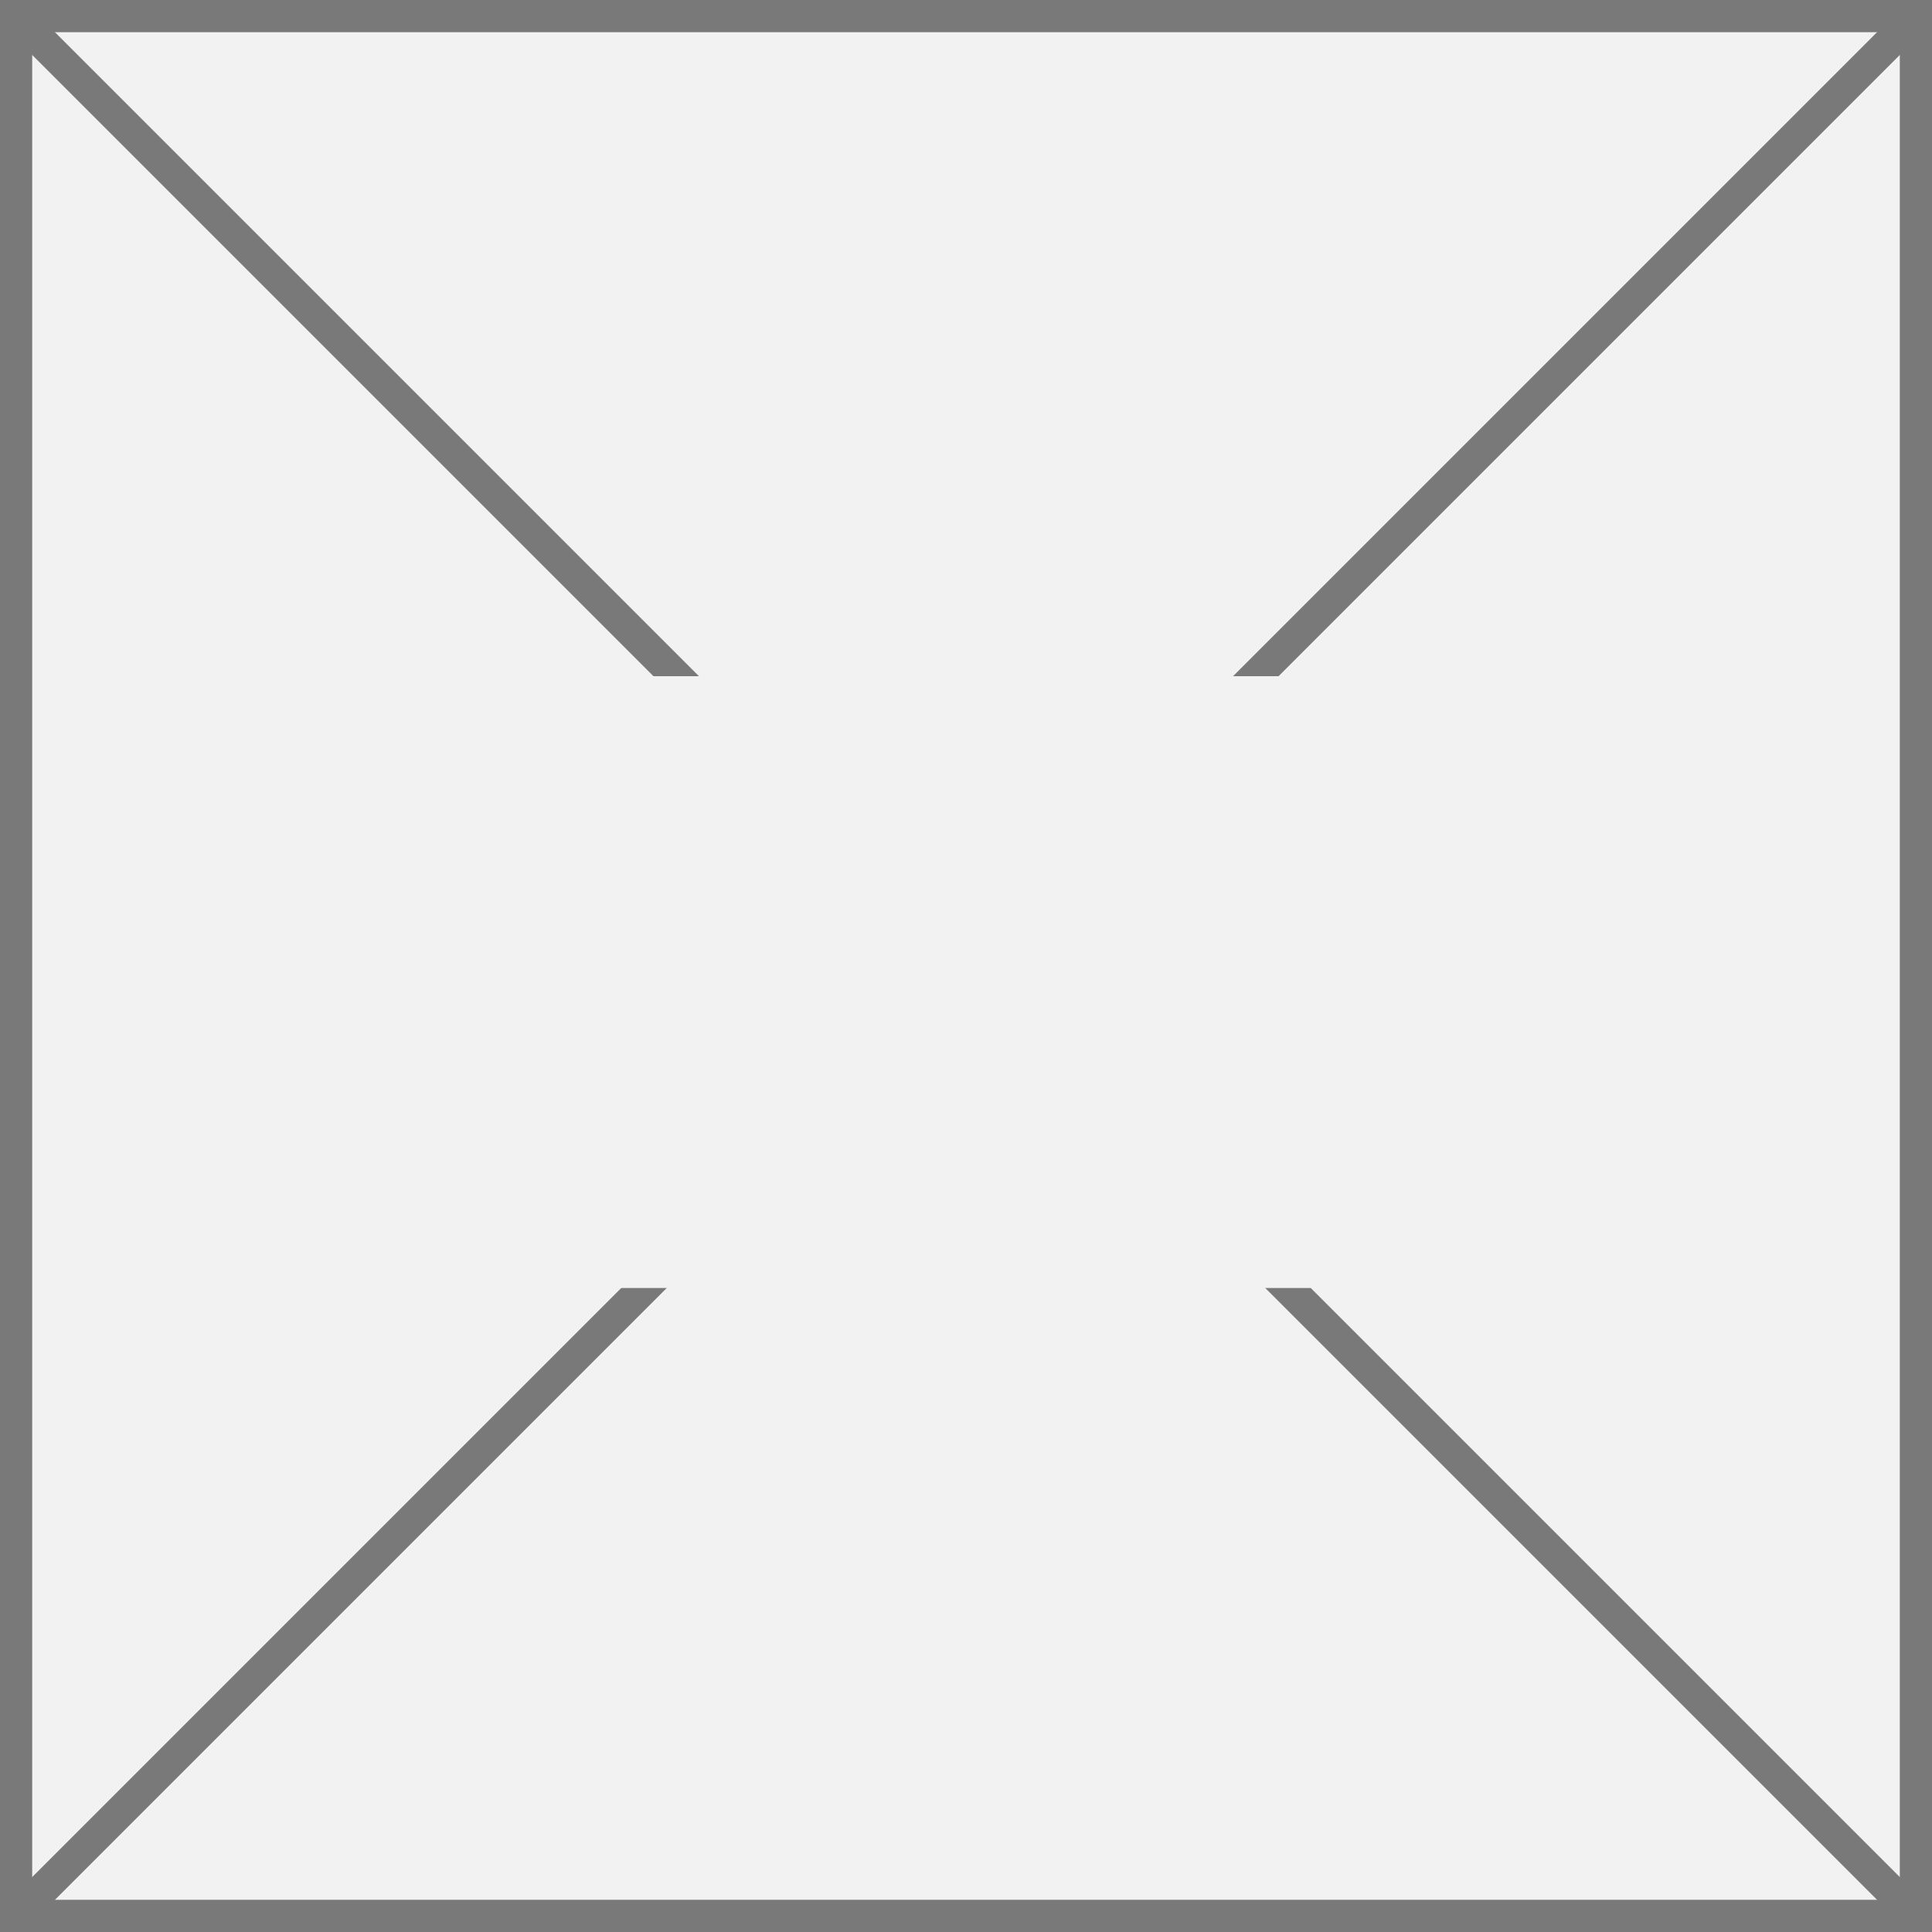
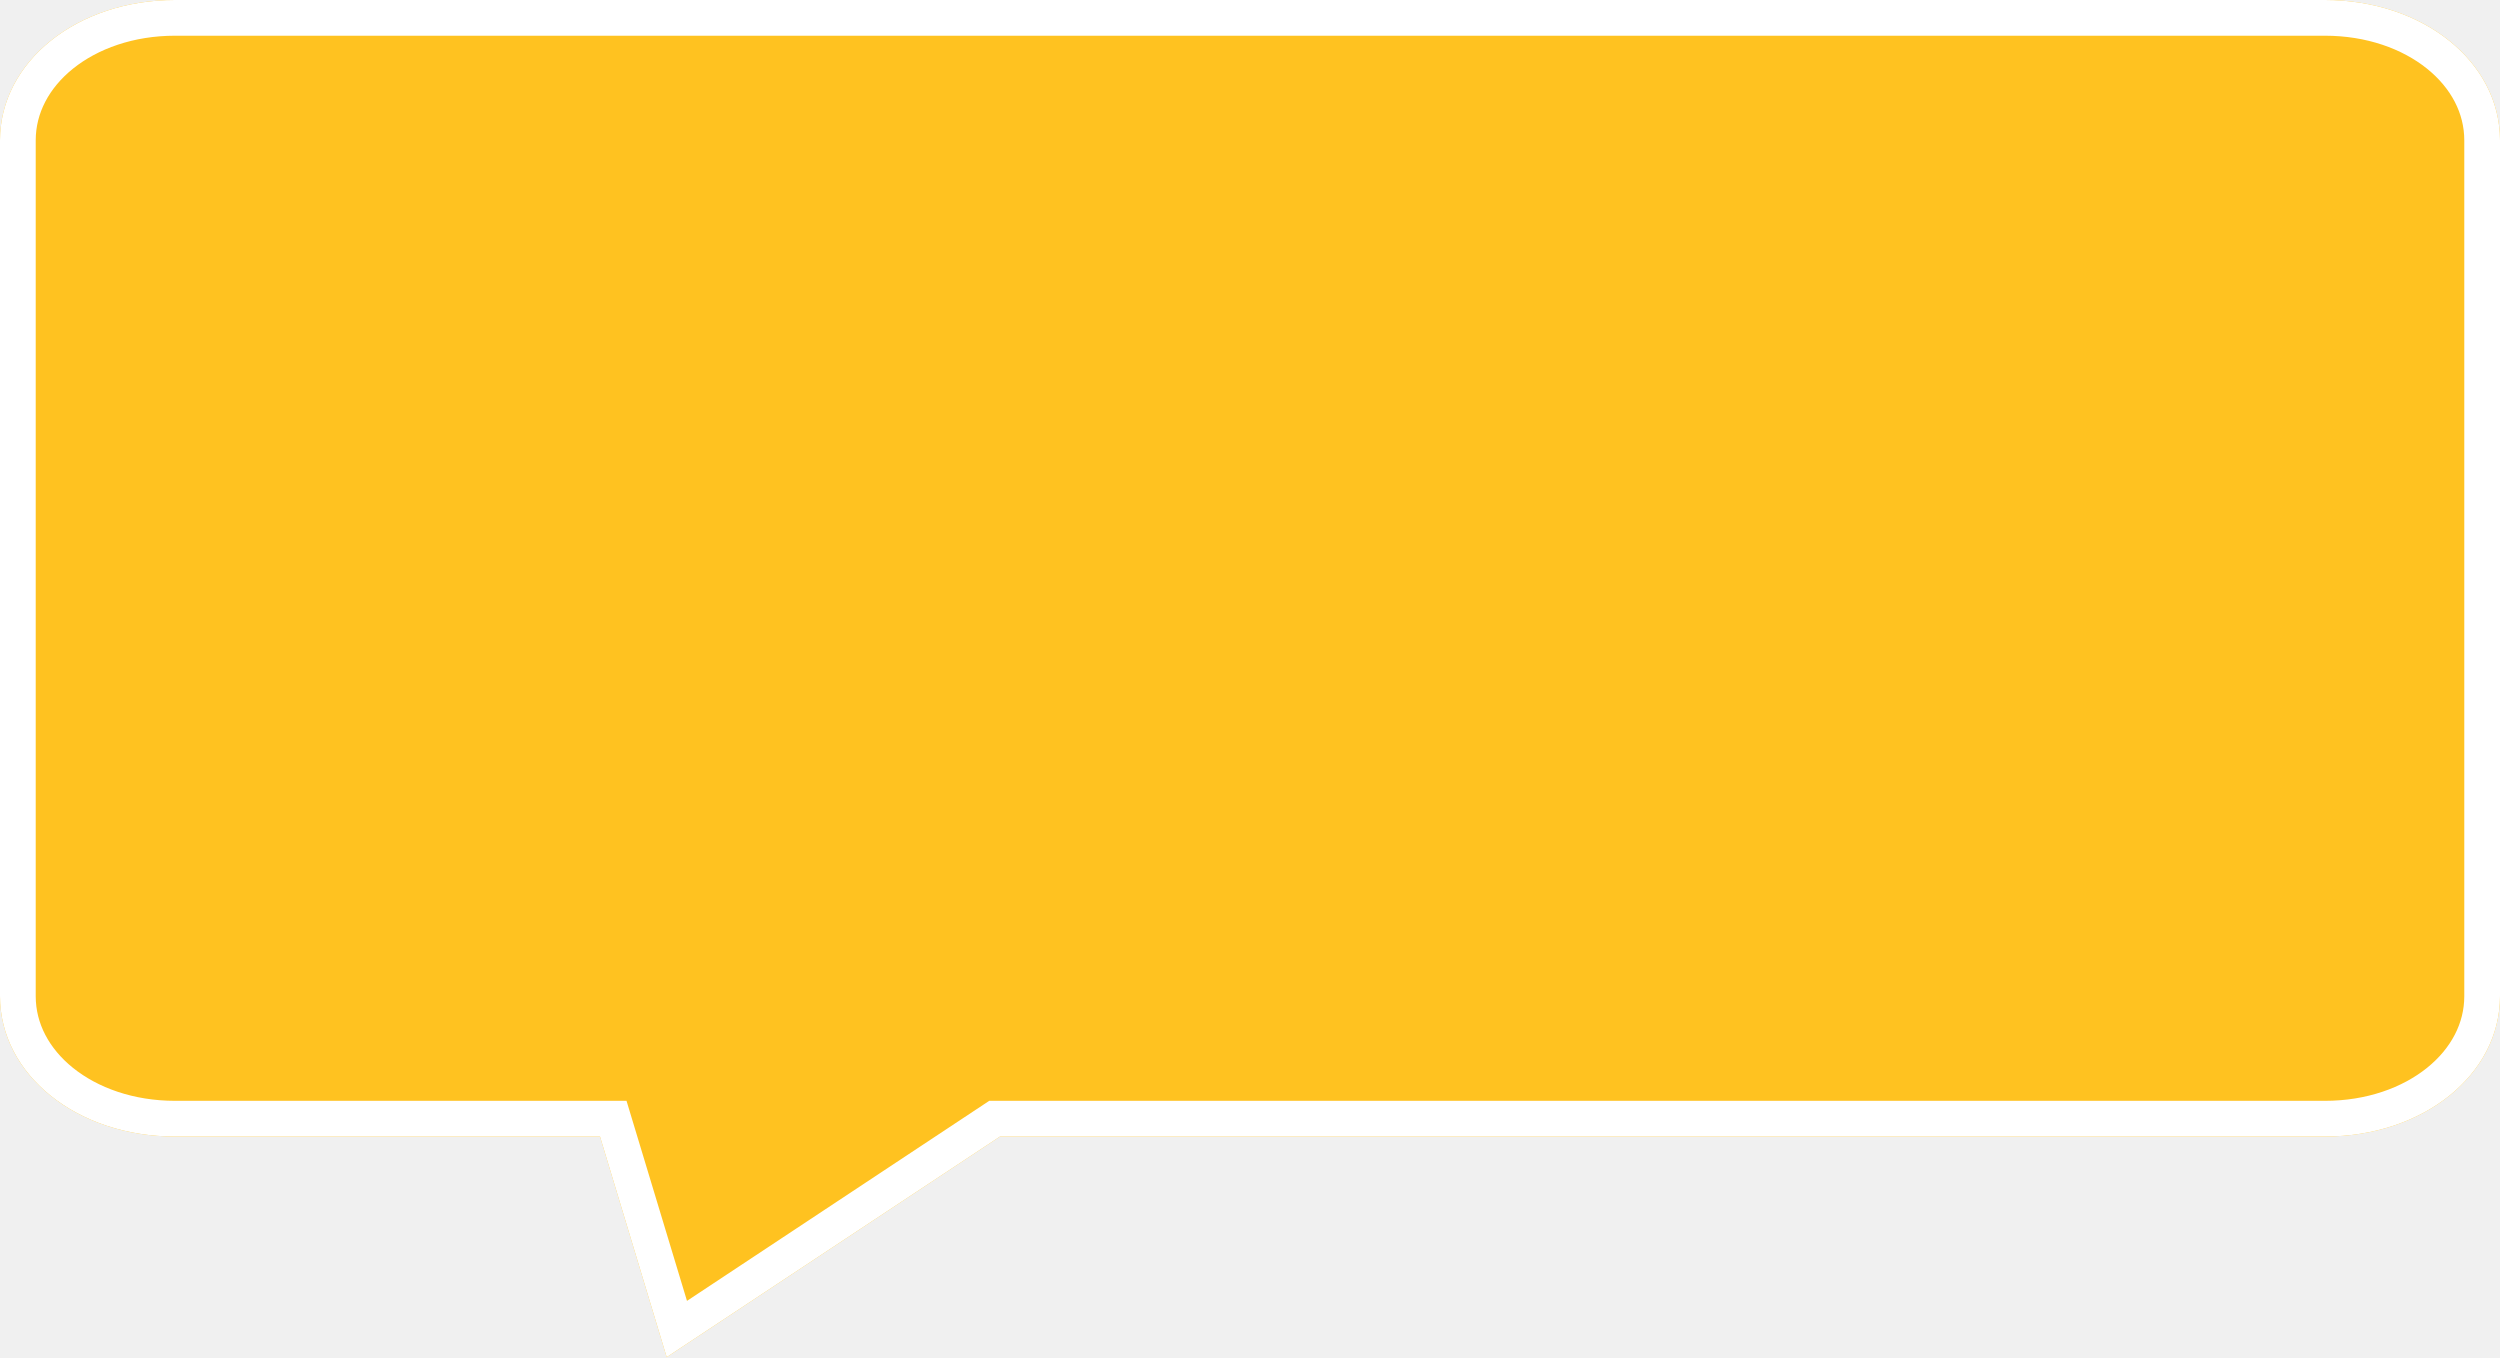
- <svg xmlns="http://www.w3.org/2000/svg" version="1.1" width="60px" height="60px">
+ <svg xmlns="http://www.w3.org/2000/svg" version="1.1" width="70px" height="38px">
  <defs>
-     <mask fill="white" id="clip648">
-       <path d="M 117.576 352  L 142.424 352  L 142.424 371  L 117.576 371  Z M 99 331  L 159 331  L 159 391  L 99 391  Z " fill-rule="evenodd" />
+     <mask fill="white" id="clip690">
+       <path d="M 0 27.892  L 0 3.931  C 0 1.73  2.156 0  4.9 0  L 65.1 0  C 67.844 0  70 1.73  70 3.931  L 70 27.892  C 70 30.093  67.844 31.823  65.1 31.823  L 28 31.823  L 18.667 38  L 16.8 31.823  L 4.9 31.823  C 2.156 31.823  0 30.093  0 27.892  Z " fill-rule="evenodd" />
    </mask>
  </defs>
-   <g transform="matrix(1 0 0 1 -99 -331 )">
-     <path d="M 99.5 331.5  L 158.5 331.5  L 158.5 390.5  L 99.5 390.5  L 99.5 331.5  Z " fill-rule="nonzero" fill="#f2f2f2" stroke="none" />
-     <path d="M 99.5 331.5  L 158.5 331.5  L 158.5 390.5  L 99.5 390.5  L 99.5 331.5  Z " stroke-width="1" stroke="#797979" fill="none" />
-     <path d="M 99.354 331.354  L 158.646 390.646  M 158.646 331.354  L 99.354 390.646  " stroke-width="1" stroke="#797979" fill="none" mask="url(#clip648)" />
+   <g transform="matrix(1 0 0 1 -268 -187 )">
+     <path d="M 0 27.892  L 0 3.931  C 0 1.73  2.156 0  4.9 0  L 65.1 0  C 67.844 0  70 1.73  70 3.931  L 70 27.892  C 70 30.093  67.844 31.823  65.1 31.823  L 28 31.823  L 18.667 38  L 16.8 31.823  L 4.9 31.823  C 2.156 31.823  0 30.093  0 27.892  Z " fill-rule="nonzero" fill="#ffc220" stroke="none" transform="matrix(1 0 0 1 268 187 )" />
+     <path d="M 0 27.892  L 0 3.931  C 0 1.73  2.156 0  4.9 0  L 65.1 0  C 67.844 0  70 1.73  70 3.931  L 70 27.892  C 70 30.093  67.844 31.823  65.1 31.823  L 28 31.823  L 18.667 38  L 16.8 31.823  L 4.9 31.823  C 2.156 31.823  0 30.093  0 27.892  Z " stroke-width="2" stroke="#ffffff" fill="none" transform="matrix(1 0 0 1 268 187 )" mask="url(#clip690)" />
  </g>
</svg>
